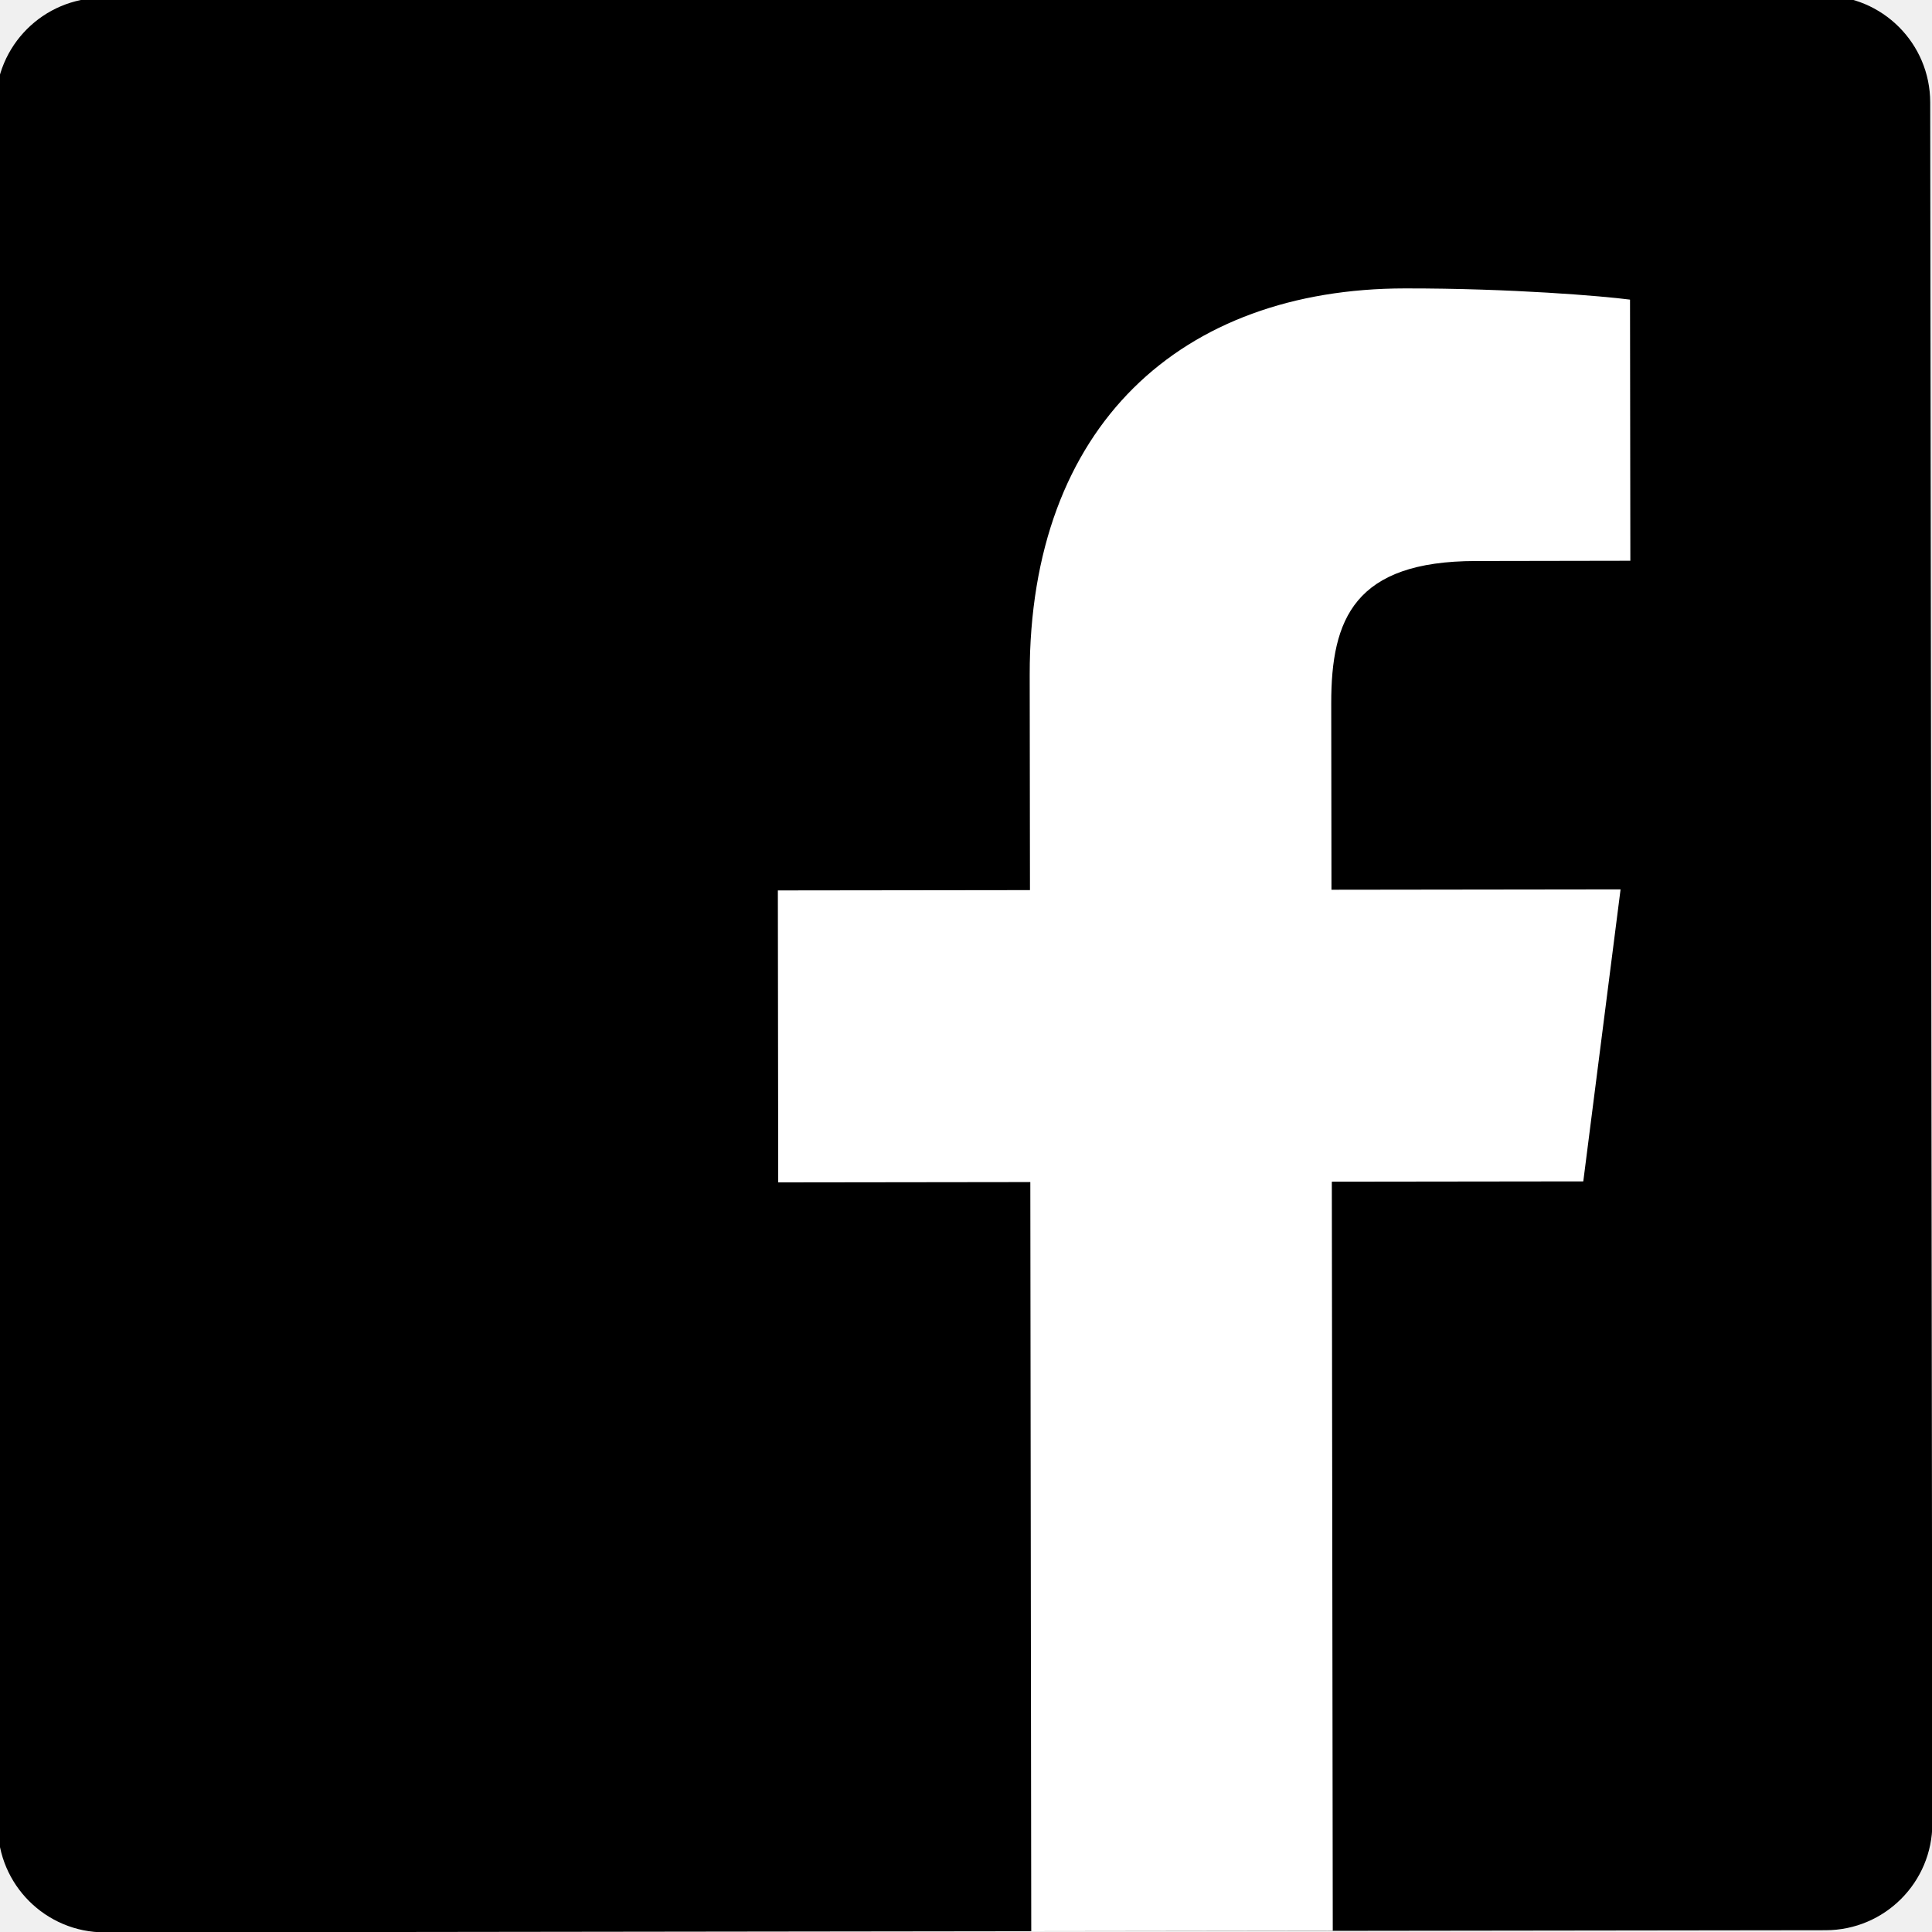
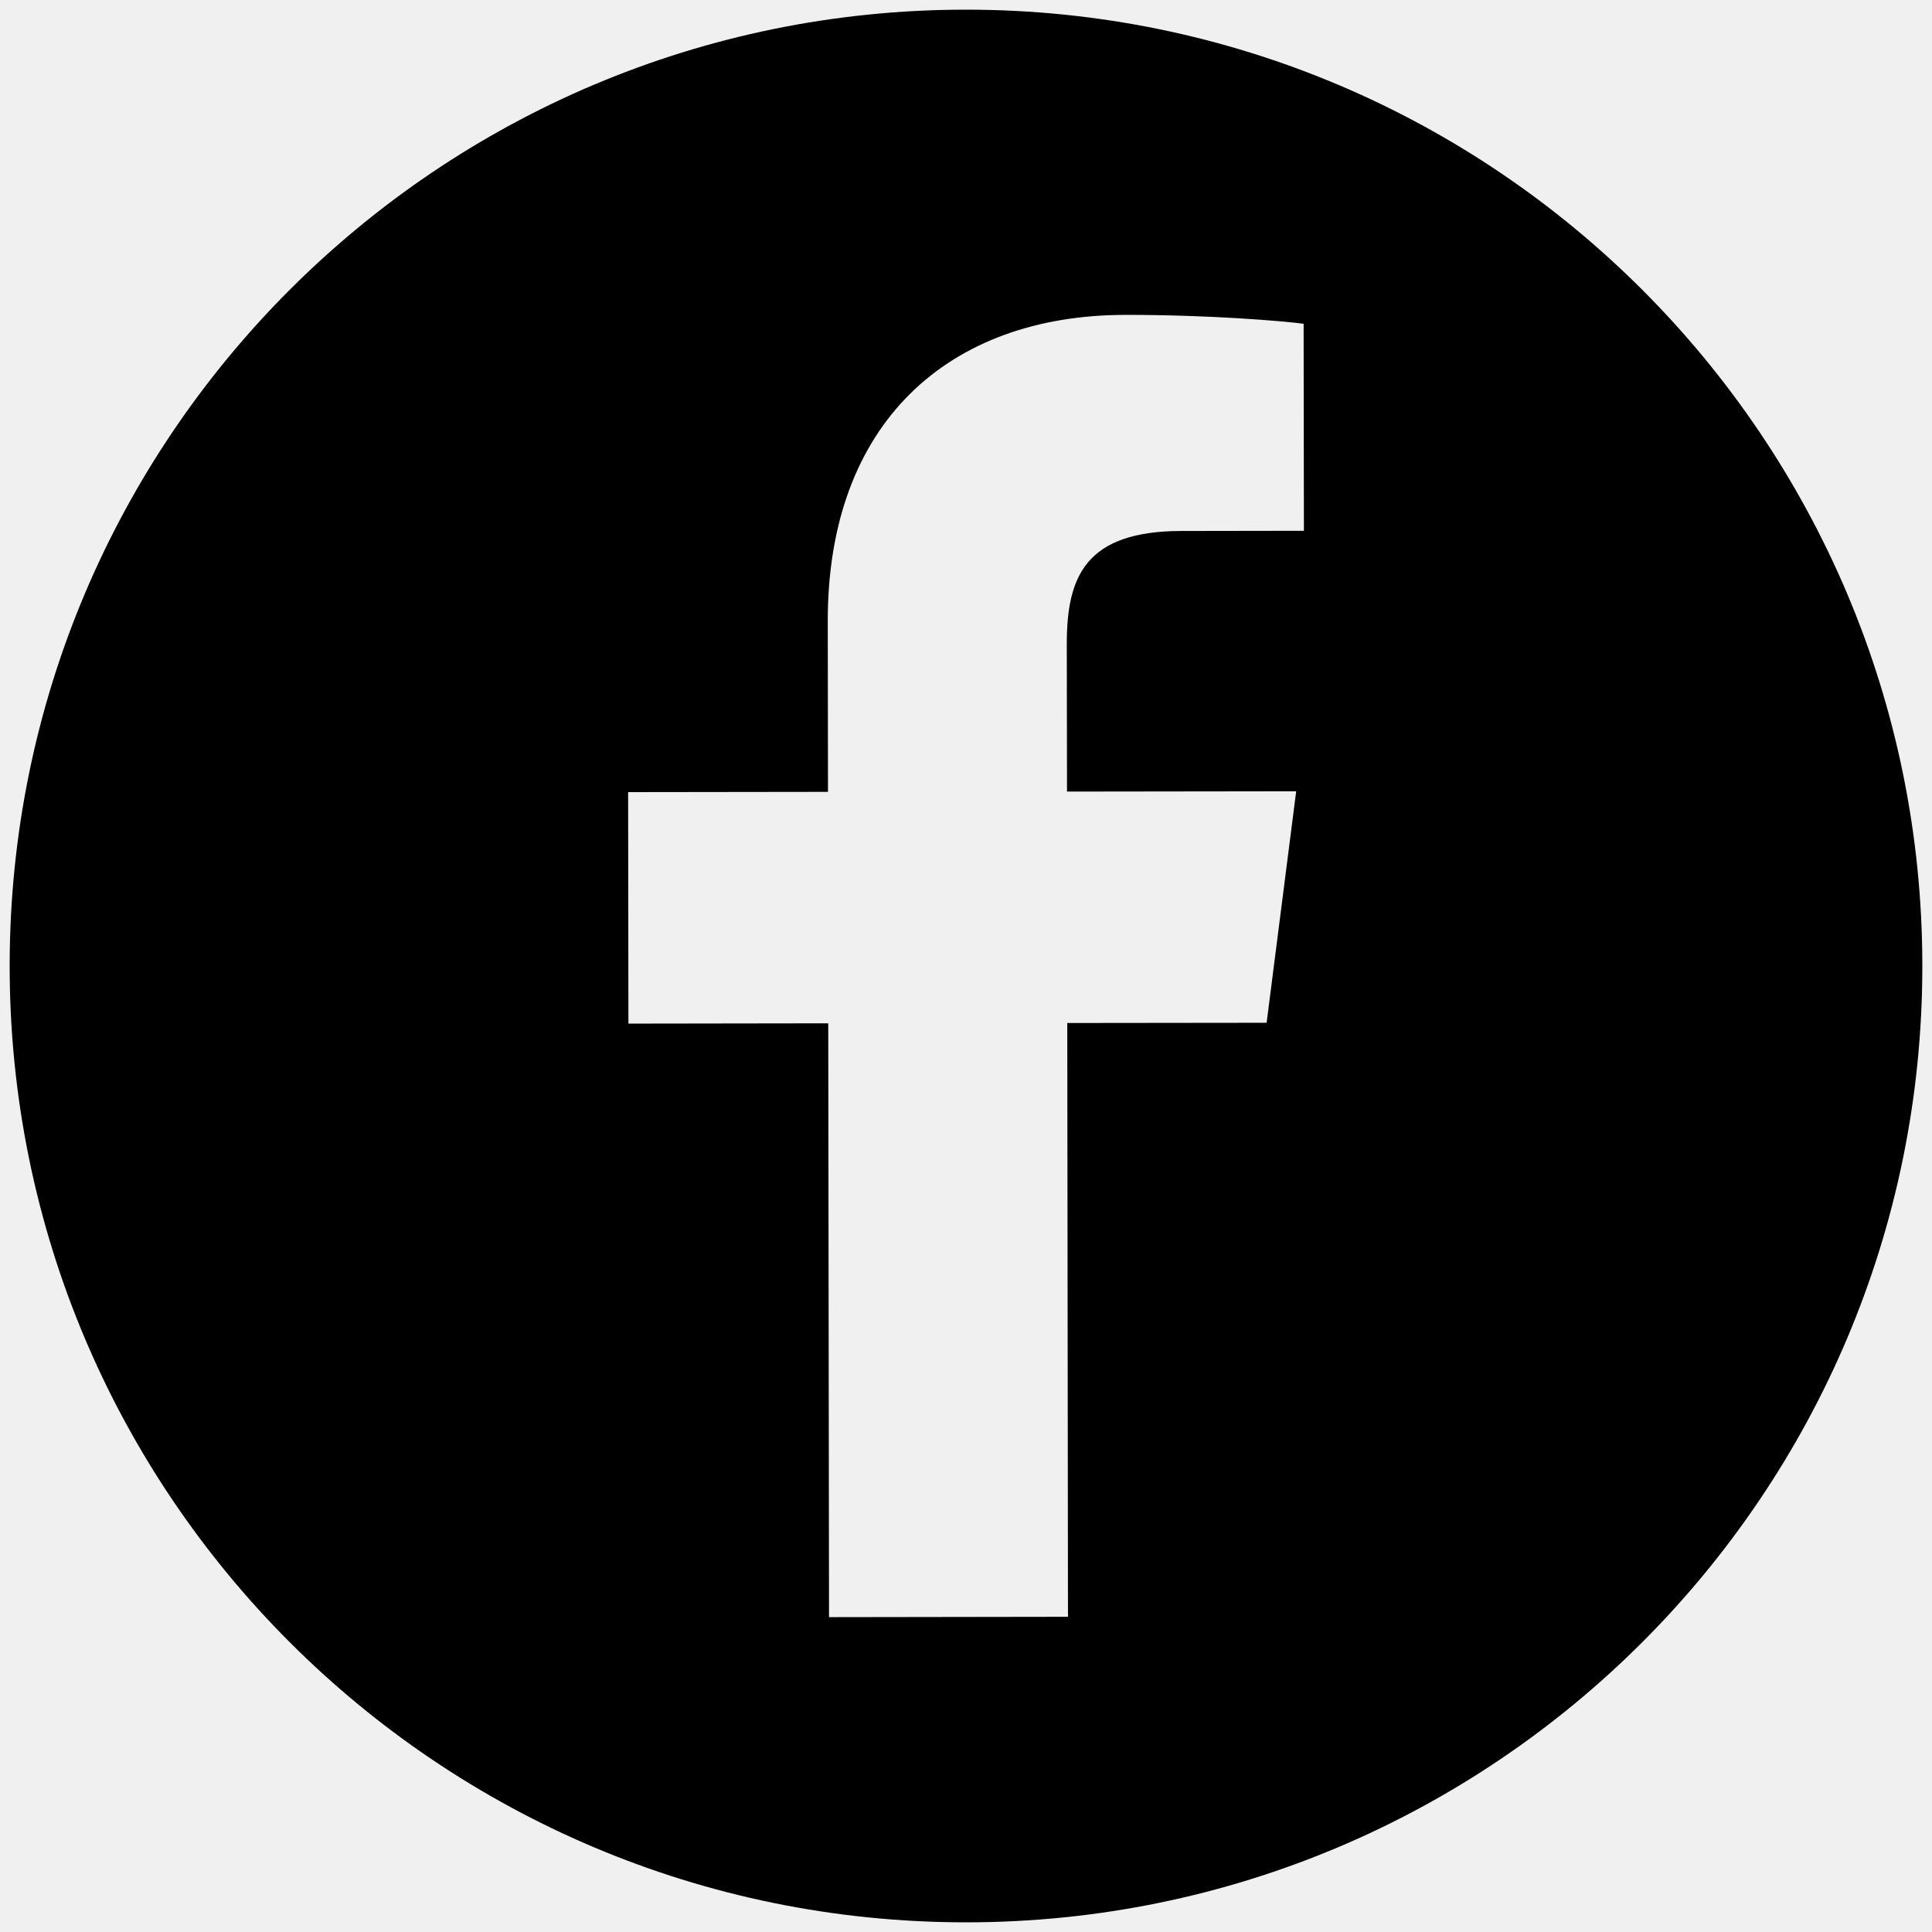
- <svg xmlns="http://www.w3.org/2000/svg" version="1.1" id="Layer_1" x="0px" y="0px" width="267px" height="267px" viewBox="0 0 267 267" enable-background="new 0 0 267 267" xml:space="preserve">
-   <path id="Blue_1_" d="M252.312,266.754c8.148-0.01,14.747-6.625,14.736-14.773l-0.296-237.838  c-0.01-8.15-6.624-14.747-14.772-14.737L14.143-0.299C5.991-0.289-0.605,6.324-0.595,14.475l0.296,237.838  c0.01,8.148,6.623,14.748,14.774,14.737L252.312,266.754z" />
-   <path id="f" fill="#FFFFFF" d="M184.186,266.839l-0.129-103.531l34.751-0.043l5.153-40.355l-39.954,0.05l-0.032-25.76  c-0.015-11.682,3.219-19.647,19.971-19.668l21.366-0.037l-0.045-36.087c-3.697-0.486-16.381-1.569-31.136-1.55  c-30.805,0.038-51.871,18.867-51.828,53.399l0.037,29.755l-34.841,0.043l0.05,40.35l34.84-0.044l0.129,103.531L184.186,266.839z" />
+ <svg xmlns="http://www.w3.org/2000/svg" version="1.1" id="Layer_1" x="0px" y="0px" width="60px" height="60px" viewBox="0 0 60 60" enable-background="new 0 0 60 60" xml:space="preserve">
+   <path d="M30,0.3C13.597,0.3,0.3,13.597,0.3,30c0,16.404,13.297,29.7,29.7,29.7c16.404,0,29.7-13.296,29.7-29.7  C59.7,13.597,46.404,0.3,30,0.3z M33.137,24.583l7.117-0.009l-0.918,7.189l-6.191,0.007l0.022,18.441l-7.421,0.011l-0.024-18.442  l-6.206,0.009l-0.009-7.189l6.207-0.008l-0.007-5.3c-0.008-6.152,3.745-9.506,9.234-9.513c2.627-0.003,4.889,0.19,5.544,0.276  l0.009,6.429l-3.805,0.006c-2.983,0.004-3.559,1.422-3.559,3.504L33.137,24.583z" />
</svg>
